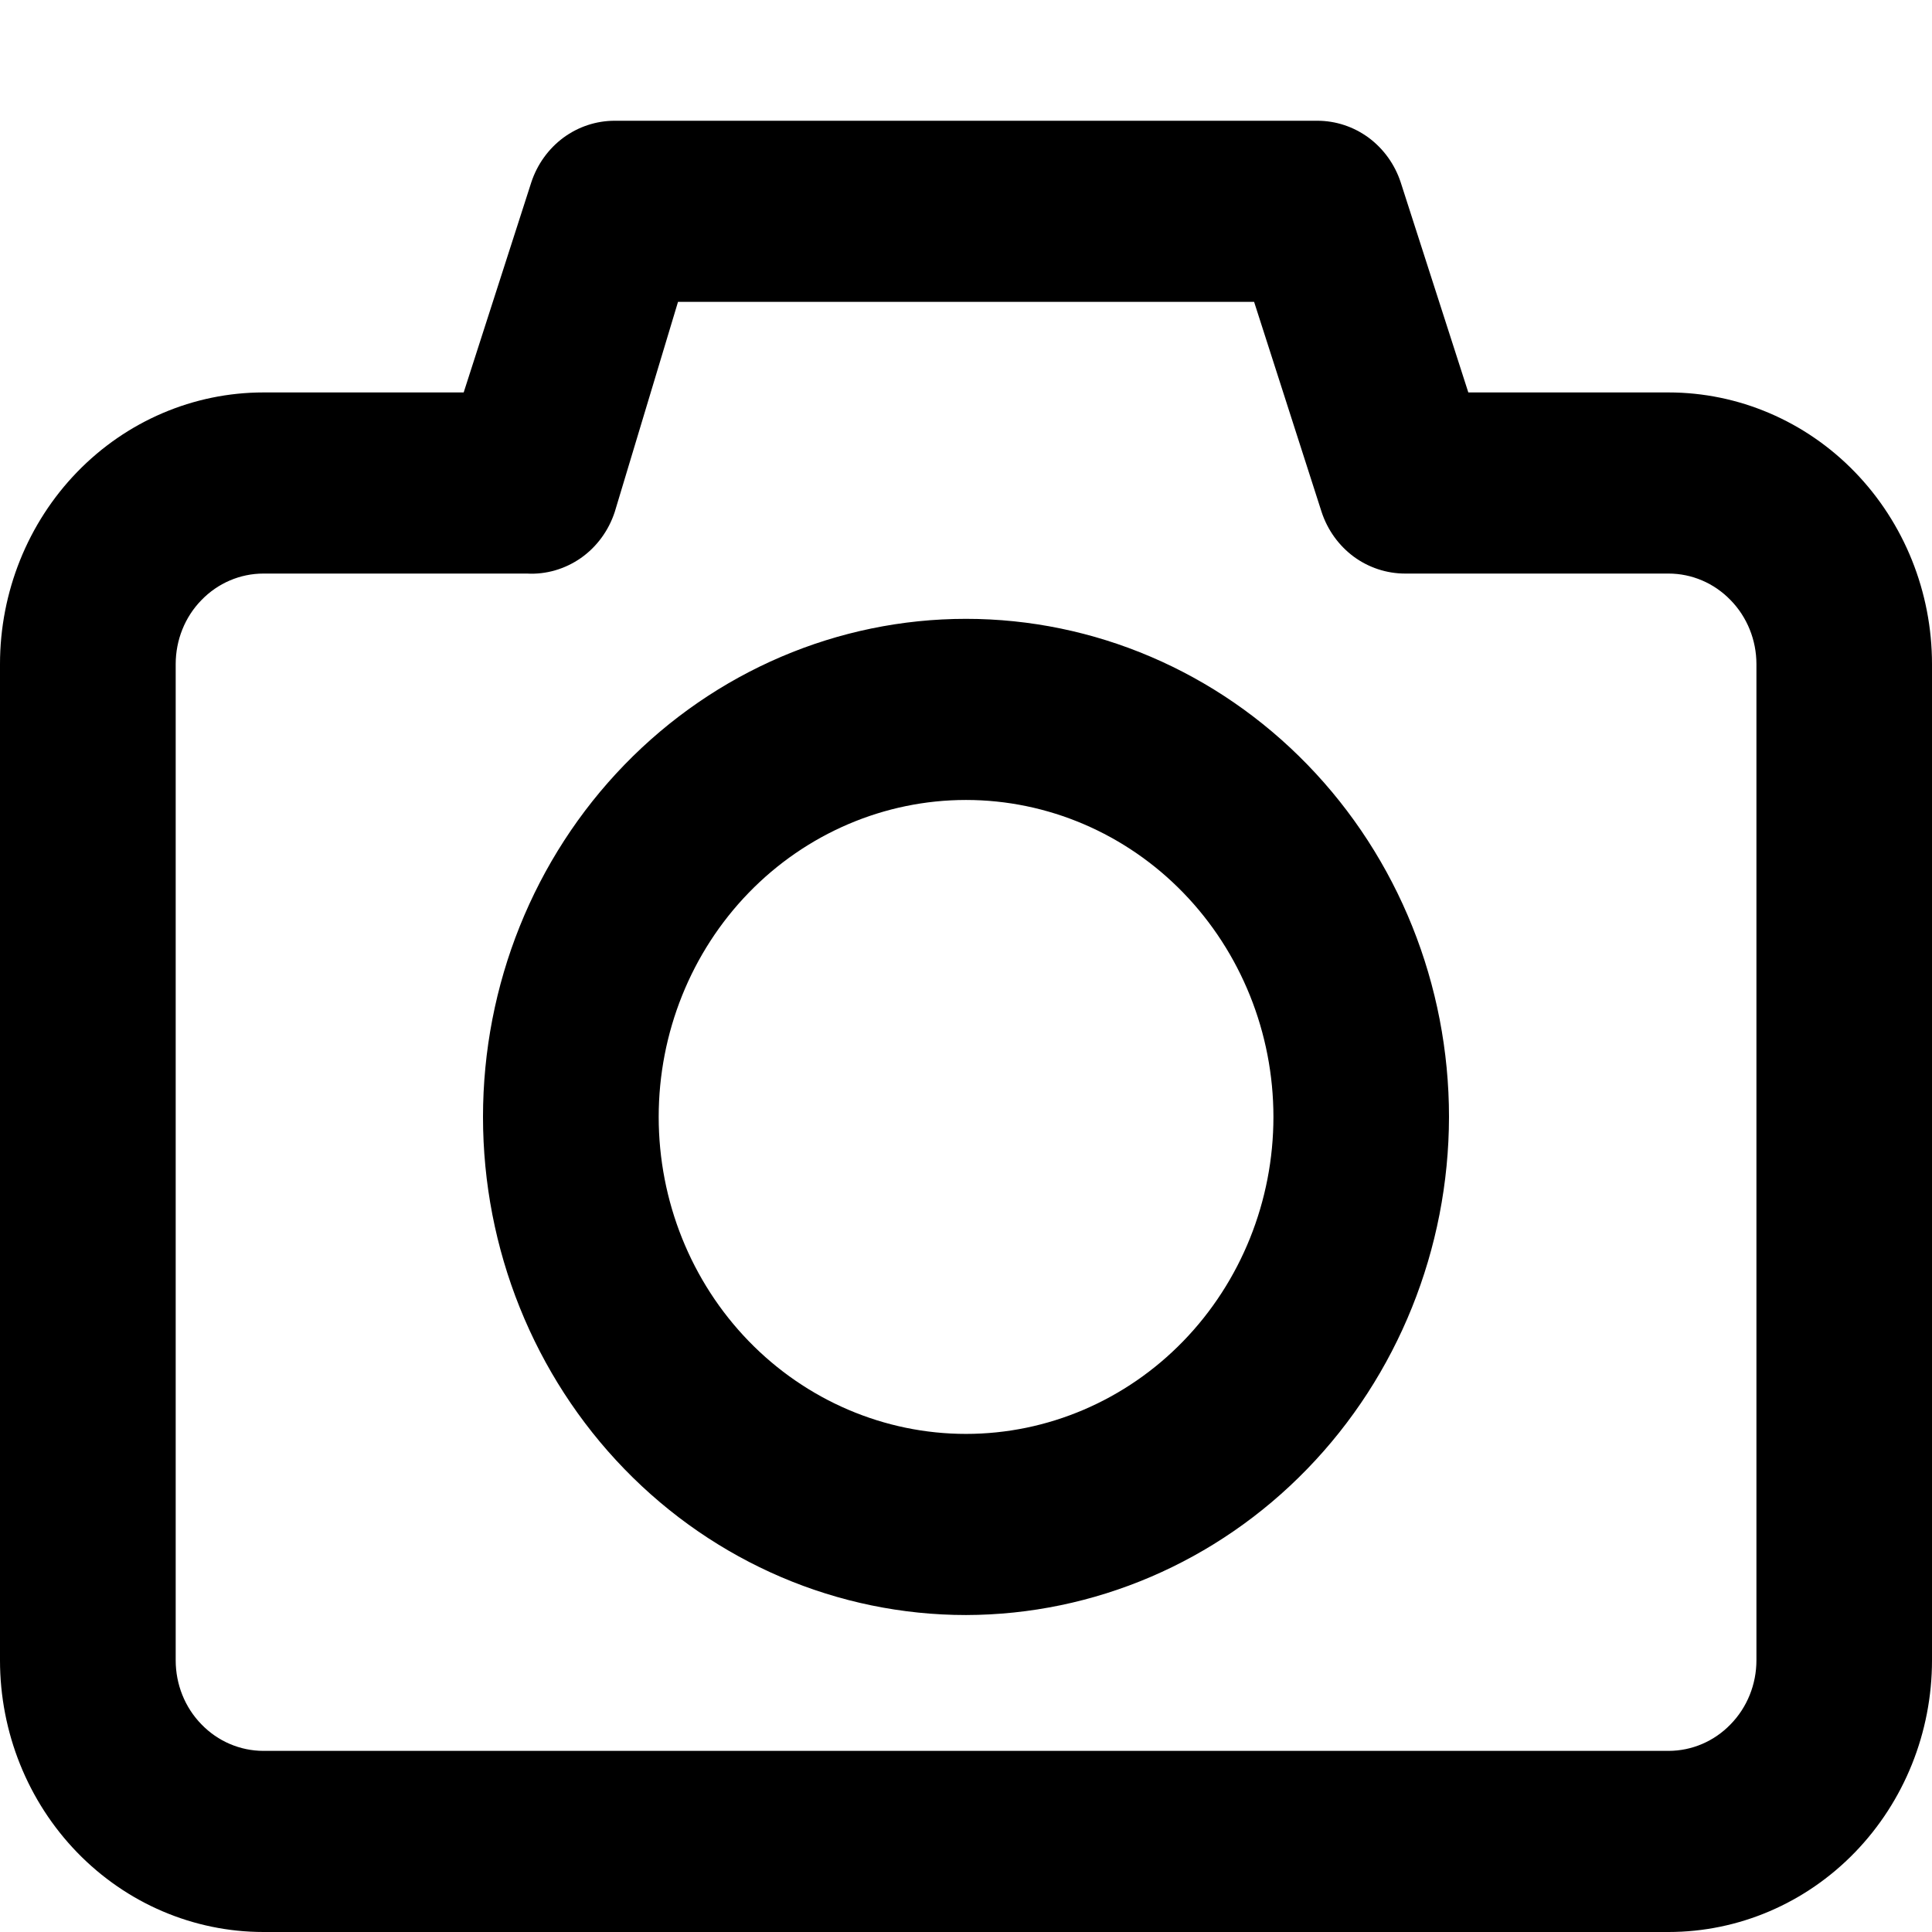
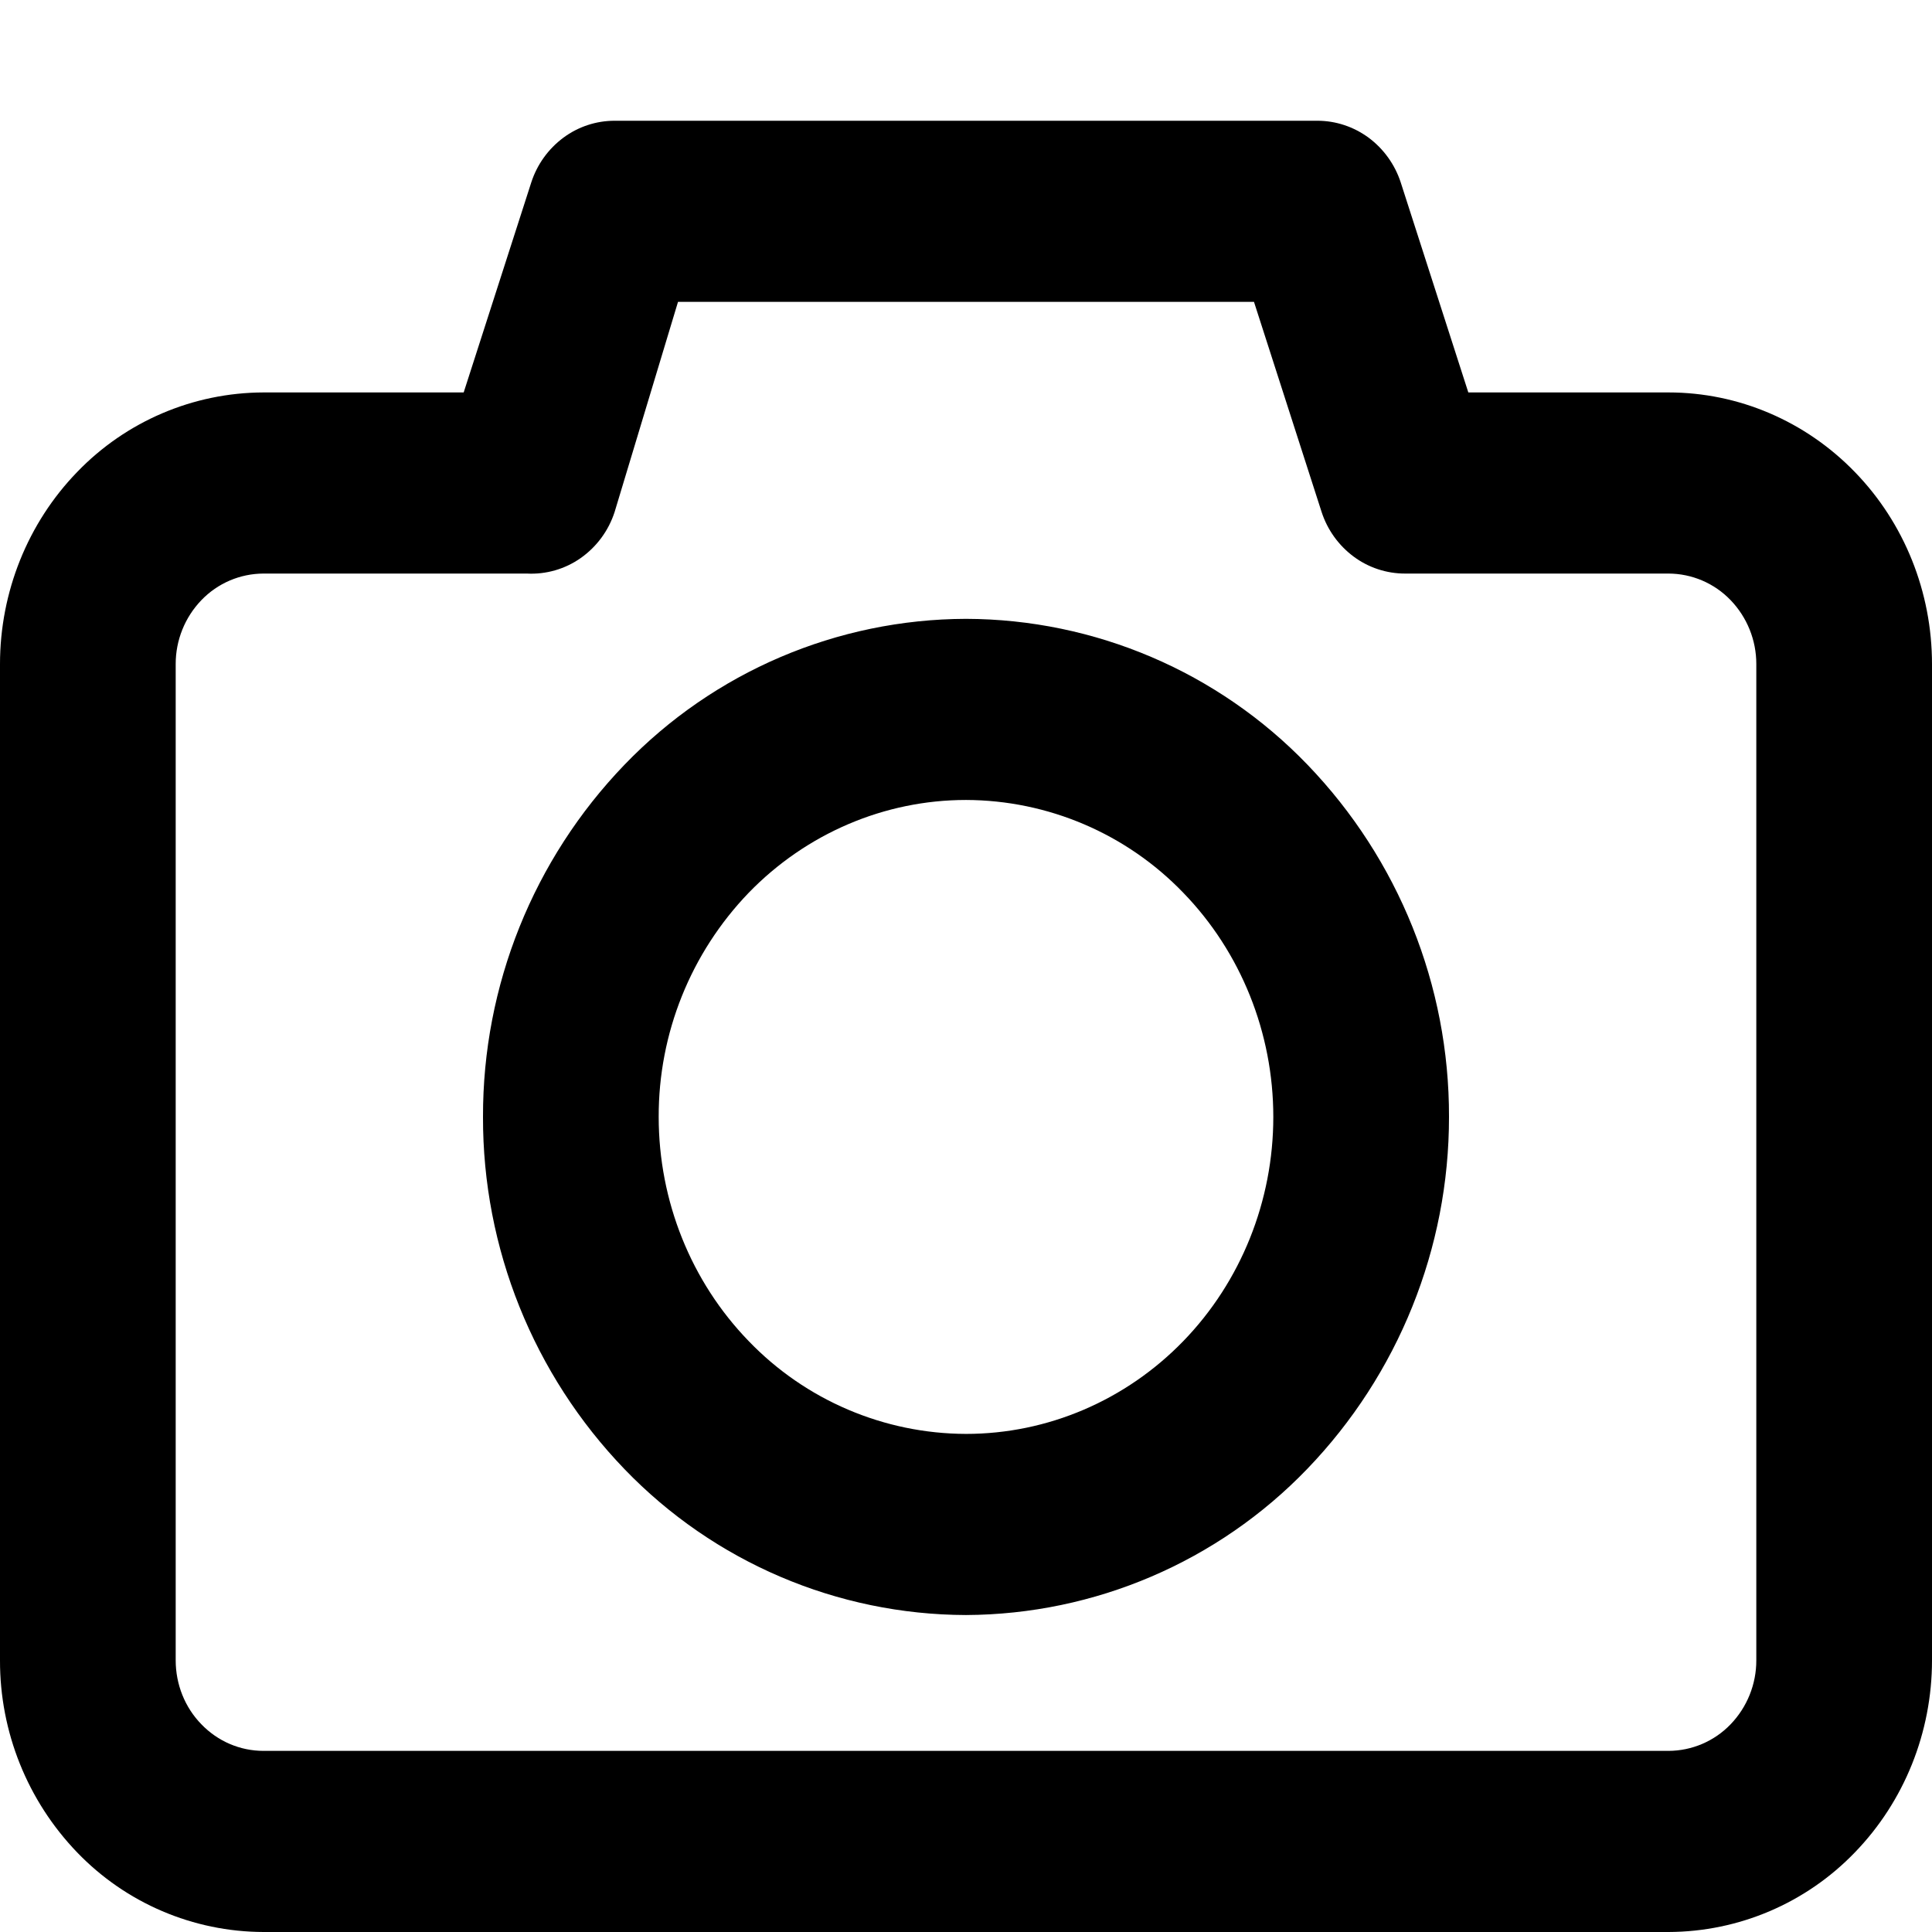
- <svg xmlns="http://www.w3.org/2000/svg" width="16" height="16" viewBox="0 0 16 16" fill="none">
-   <path d="M10.909 1C11.062 1 11.21 1.049 11.334 1.14C11.458 1.232 11.551 1.361 11.6 1.51L12.16 3.25H13.818C14.397 3.25 14.952 3.487 15.361 3.909C15.77 4.331 16 4.903 16 5.5V13.75C16 14.347 15.77 14.919 15.361 15.341C14.952 15.763 14.397 16 13.818 16H2.182C1.603 16 1.048 15.763 0.639 15.341C0.23 14.919 0 14.347 0 13.75V5.5C0 4.903 0.23 4.331 0.639 3.909C1.048 3.487 1.603 3.25 2.182 3.25H3.84L4.4 1.51C4.449 1.361 4.542 1.232 4.666 1.14C4.79 1.049 4.938 1 5.091 1H10.909ZM10.386 2.5H5.615L5.091 4.24C5.04 4.395 4.942 4.529 4.811 4.621C4.679 4.713 4.522 4.759 4.364 4.75H2.182C1.989 4.75 1.804 4.829 1.668 4.97C1.531 5.11 1.455 5.301 1.455 5.5V13.75C1.455 13.949 1.531 14.14 1.668 14.28C1.804 14.421 1.989 14.5 2.182 14.5H13.818C14.011 14.5 14.196 14.421 14.332 14.28C14.469 14.14 14.546 13.949 14.546 13.75V5.5C14.546 5.301 14.469 5.11 14.332 4.97C14.196 4.829 14.011 4.75 13.818 4.75H11.636C11.484 4.75 11.335 4.701 11.211 4.61C11.087 4.518 10.994 4.389 10.945 4.24L10.386 2.5ZM8 5.125C9.061 5.125 10.078 5.56 10.828 6.333C11.579 7.107 12 8.156 12 9.25C11.998 10.343 11.576 11.392 10.826 12.165C10.077 12.938 9.06 13.373 8 13.375C6.939 13.375 5.922 12.94 5.172 12.167C4.421 11.393 4 10.344 4 9.25C4 8.156 4.421 7.107 5.172 6.333C5.922 5.56 6.939 5.125 8 5.125ZM8 6.625C7.325 6.625 6.677 6.902 6.2 7.394C5.723 7.886 5.455 8.554 5.455 9.25C5.455 9.946 5.723 10.614 6.2 11.106C6.677 11.598 7.325 11.875 8 11.875C8.675 11.875 9.323 11.598 9.8 11.106C10.277 10.614 10.546 9.946 10.546 9.25C10.546 8.554 10.277 7.886 9.8 7.394C9.323 6.902 8.675 6.625 8 6.625Z" fill="black" />
+ <svg xmlns="http://www.w3.org/2000/svg" width="16" height="16" fill="none" viewBox="0 0 16 16">
+   <path fill="#000" d="M10.91 1c.152 0 .3.049.424.14a.753.753 0 0 1 .266.37l.56 1.74h1.658c.579 0 1.134.237 1.543.659.41.422.639.994.639 1.591v8.25c0 .597-.23 1.169-.639 1.591a2.15 2.15 0 0 1-1.543.659H2.182a2.149 2.149 0 0 1-1.543-.659A2.286 2.286 0 0 1 0 13.75V5.5c0-.597.23-1.169.639-1.591a2.15 2.15 0 0 1 1.543-.659H3.84l.56-1.74a.749.749 0 0 1 .266-.37A.712.712 0 0 1 5.09 1h5.818zm-.524 1.5H5.615L5.09 4.24a.748.748 0 0 1-.28.381.711.711 0 0 1-.447.129H2.182a.716.716 0 0 0-.514.22.762.762 0 0 0-.213.53v8.25c0 .199.076.39.213.53.136.141.32.22.514.22h11.636a.716.716 0 0 0 .514-.22.762.762 0 0 0 .213-.53V5.5a.762.762 0 0 0-.213-.53.716.716 0 0 0-.514-.22h-2.182a.712.712 0 0 1-.425-.14.748.748 0 0 1-.266-.37l-.56-1.74zM8 5.125a3.94 3.94 0 0 1 2.828 1.208A4.191 4.191 0 0 1 12 9.25a4.199 4.199 0 0 1-1.174 2.915A3.947 3.947 0 0 1 8 13.375a3.94 3.94 0 0 1-2.828-1.208A4.191 4.191 0 0 1 4 9.25a4.19 4.19 0 0 1 1.172-2.917A3.94 3.94 0 0 1 8 5.125zm0 1.5c-.675 0-1.323.277-1.8.769a2.667 2.667 0 0 0-.745 1.856c0 .696.268 1.364.745 1.856a2.507 2.507 0 0 0 1.8.769c.675 0 1.323-.277 1.8-.769.477-.492.745-1.16.745-1.856 0-.696-.268-1.364-.745-1.856A2.507 2.507 0 0 0 8 6.625z" />
</svg>
